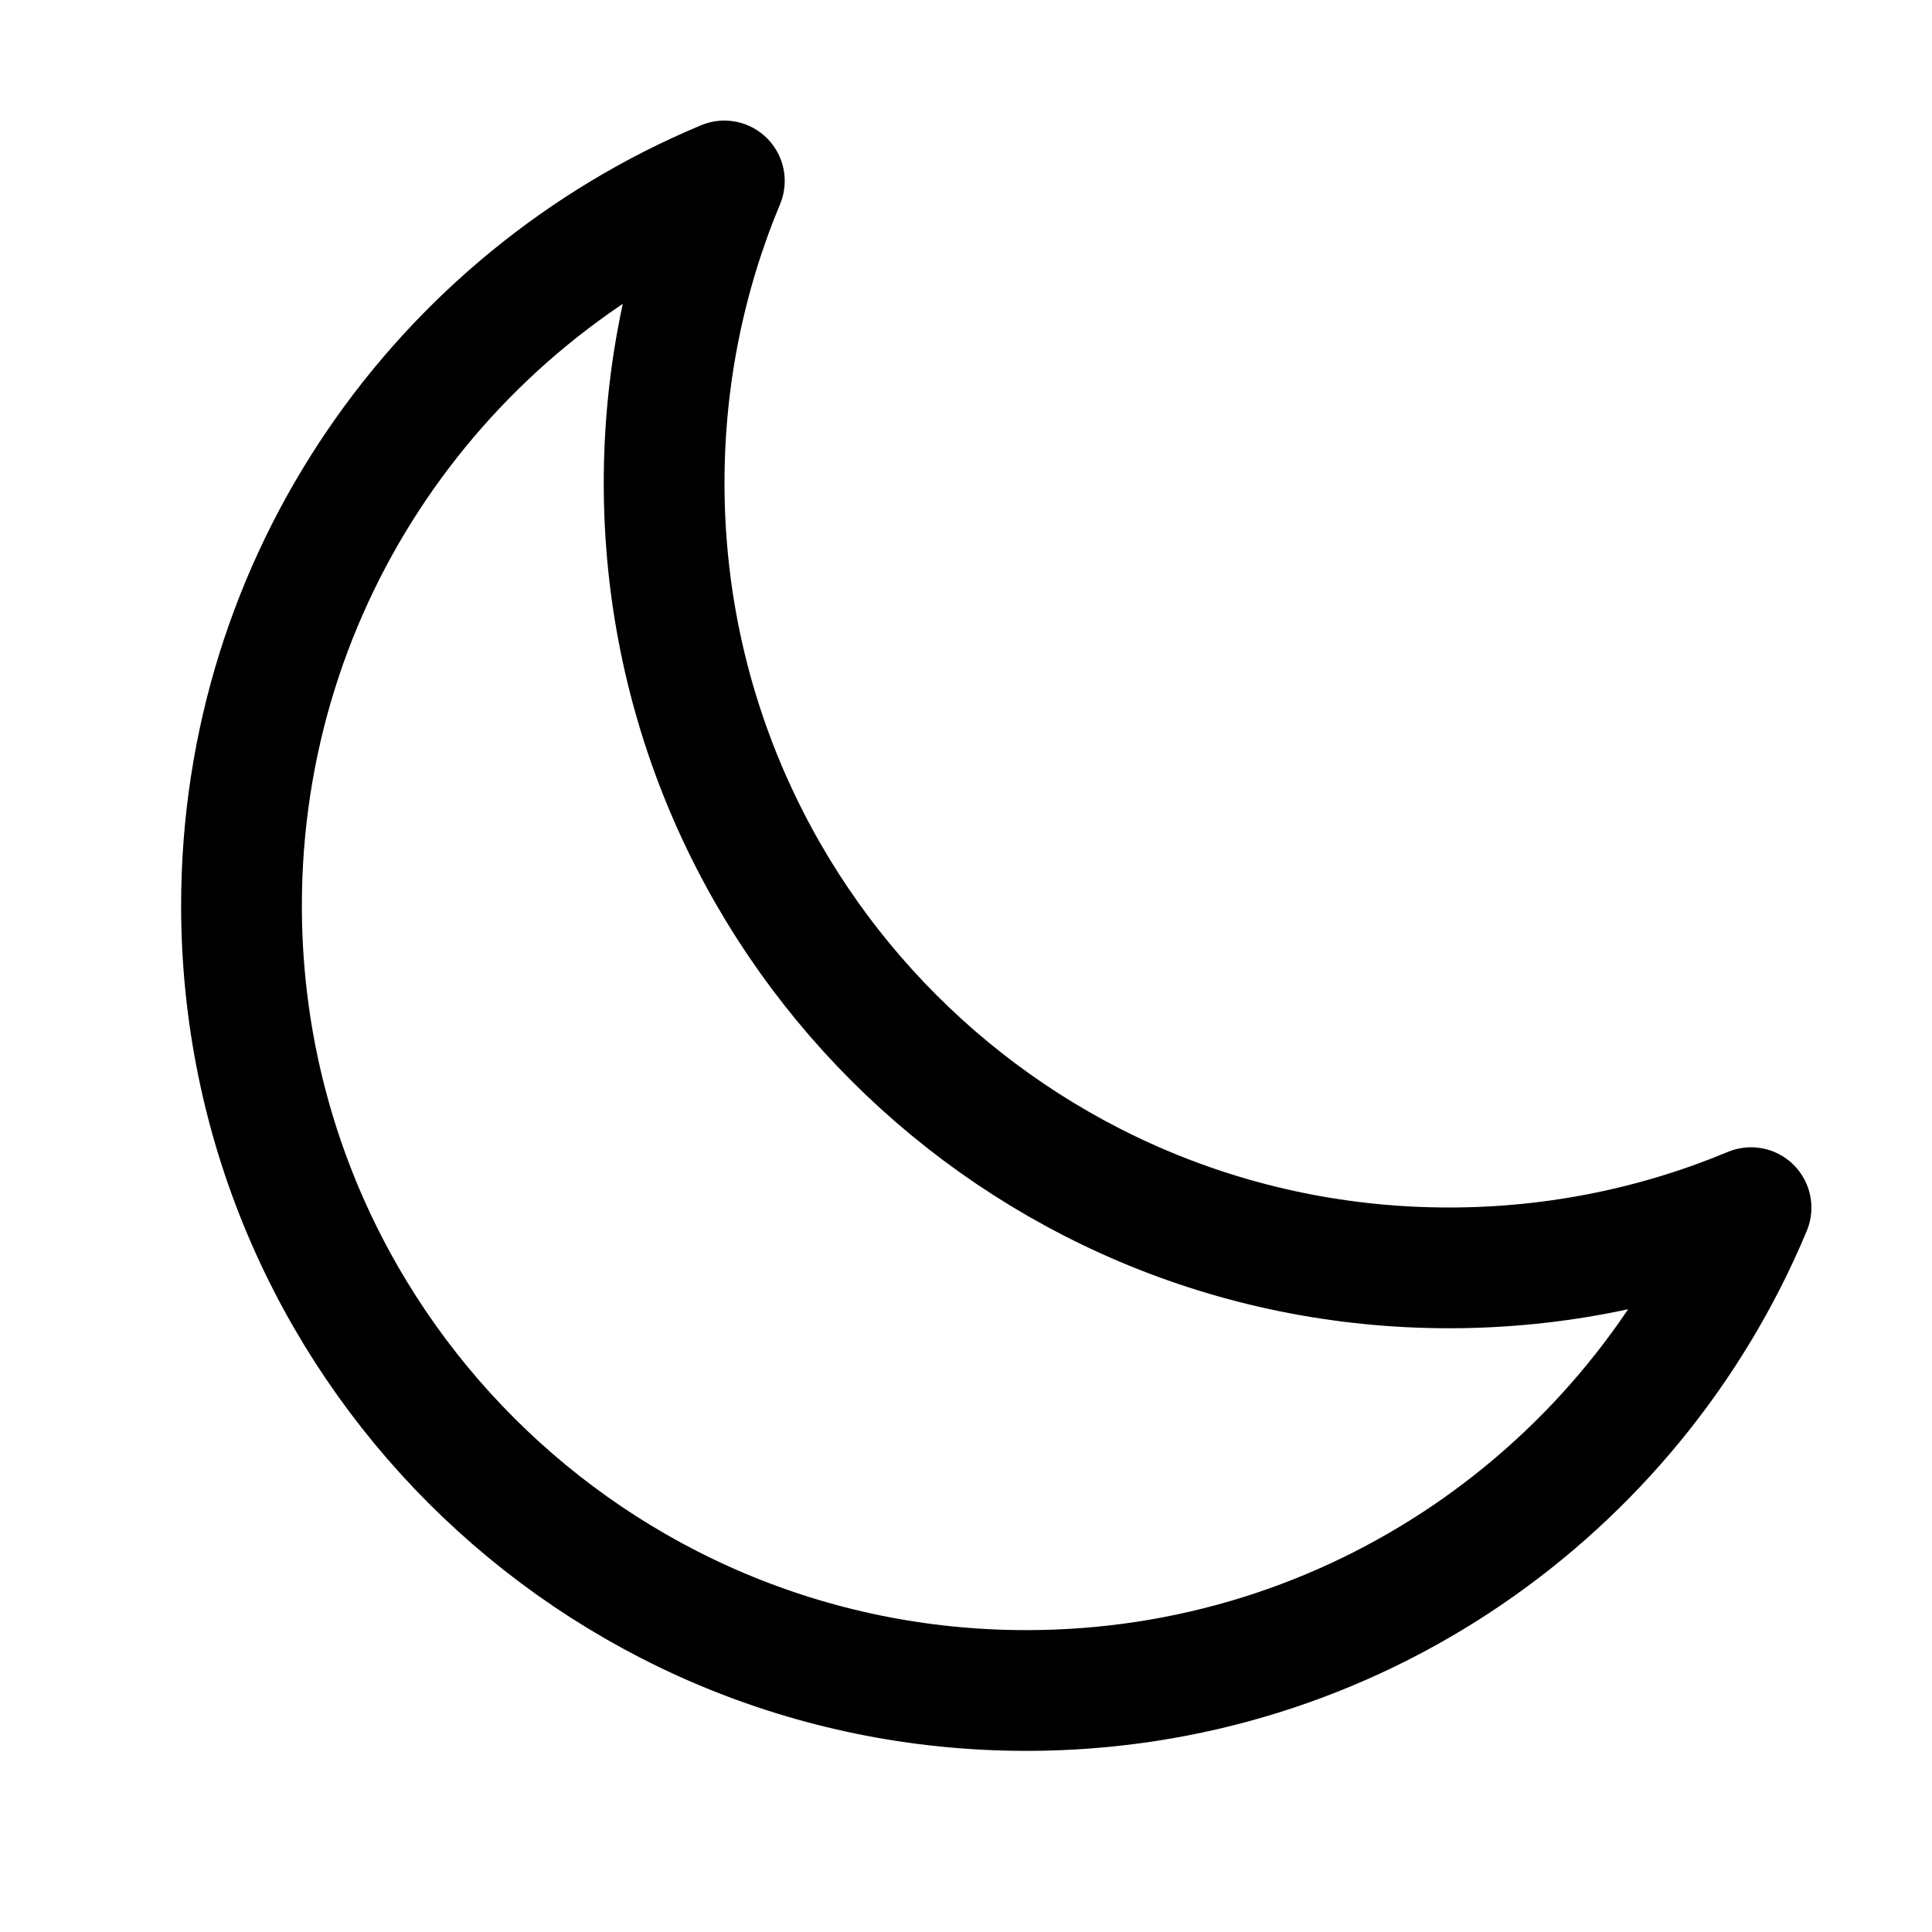
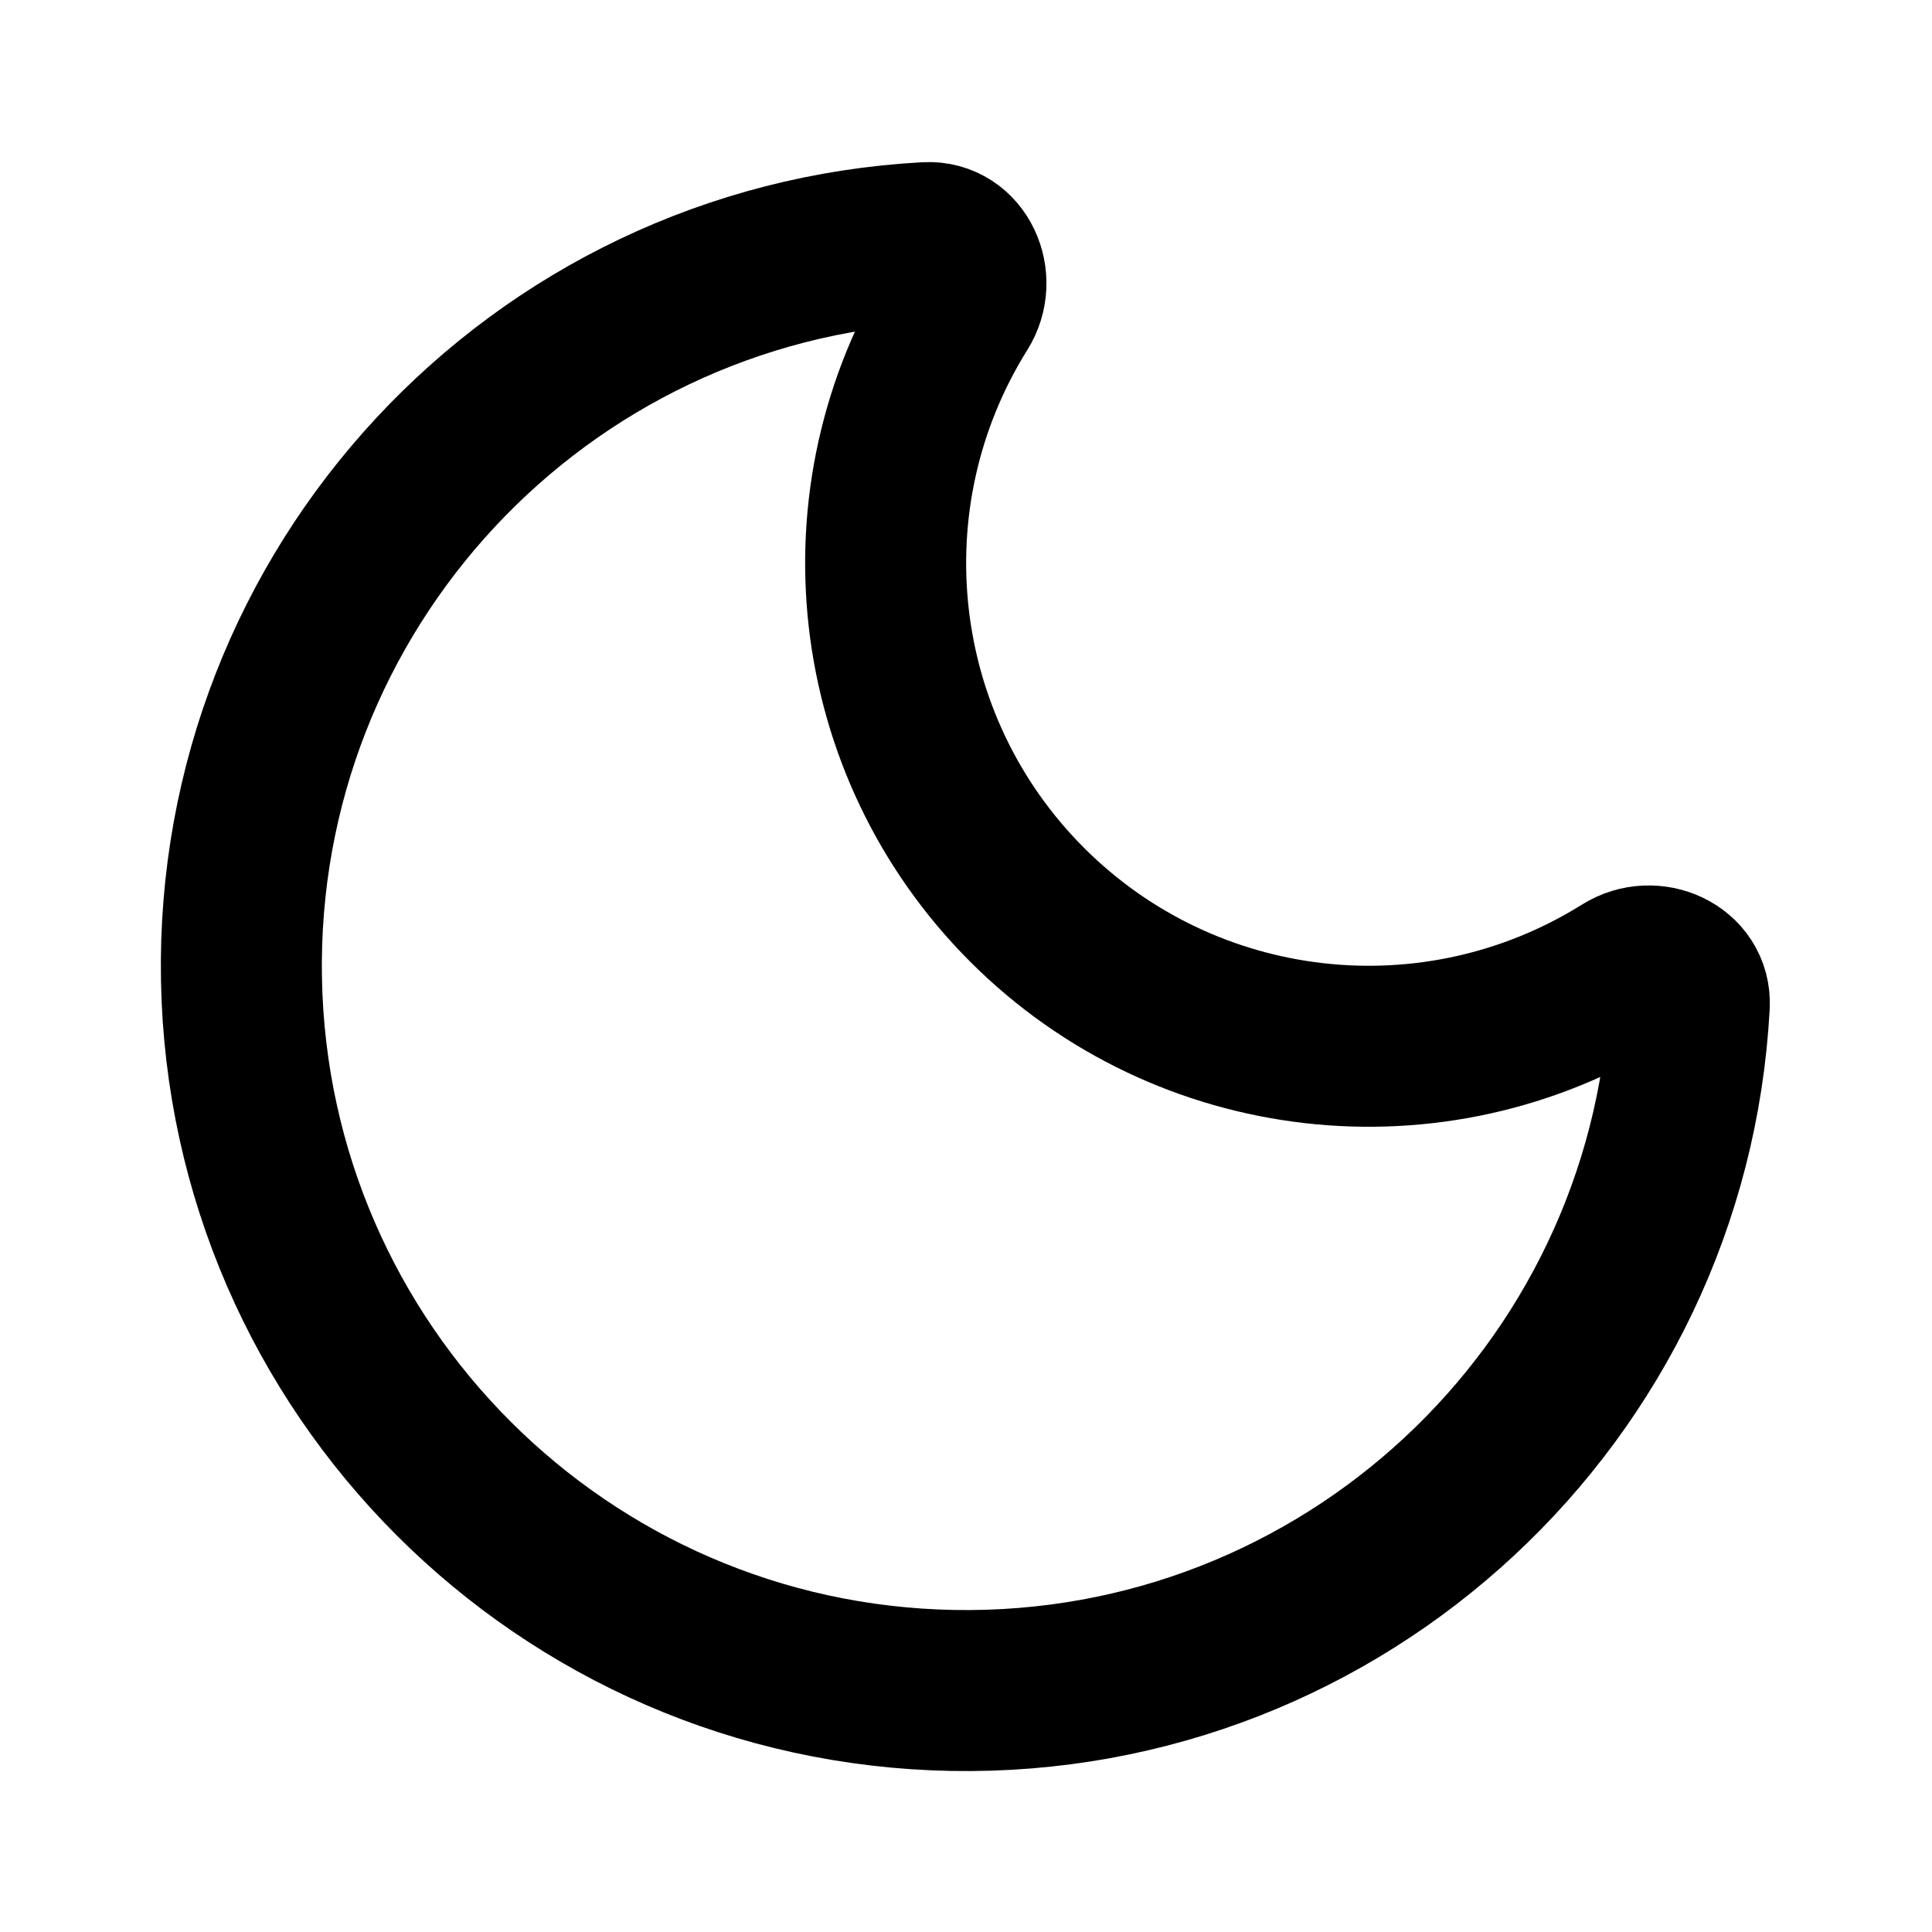
- <svg xmlns="http://www.w3.org/2000/svg" fill="none" viewBox="0 0 24 24" stroke-width="1.5" stroke="currentColor">
-   <path d="M21.752 15.002C20.597 15.484 19.33 15.75 18 15.75C12.615 15.75 8.25 11.385 8.25 6C8.25 4.671 8.516 3.403 8.998 2.248C5.476 3.718 3 7.195 3 11.25C3 16.635 7.365 21 12.75 21C16.805 21 20.282 18.524 21.752 15.002Z" stroke="currentColor" stroke-width="1.5" stroke-linecap="round" stroke-linejoin="round" />
+ <svg xmlns="http://www.w3.org/2000/svg" width="24" height="24" viewBox="0 0 24 24" fill="none" stroke="currentColor" stroke-width="2" stroke-linecap="round" stroke-linejoin="round">
+   <path d="M20.985 12.486a9 9 0 1 1-9.473-9.472c.405-.022.617.46.402.803a6 6 0 0 0 8.268 8.268c.344-.215.825-.004.803.401" />
</svg>
